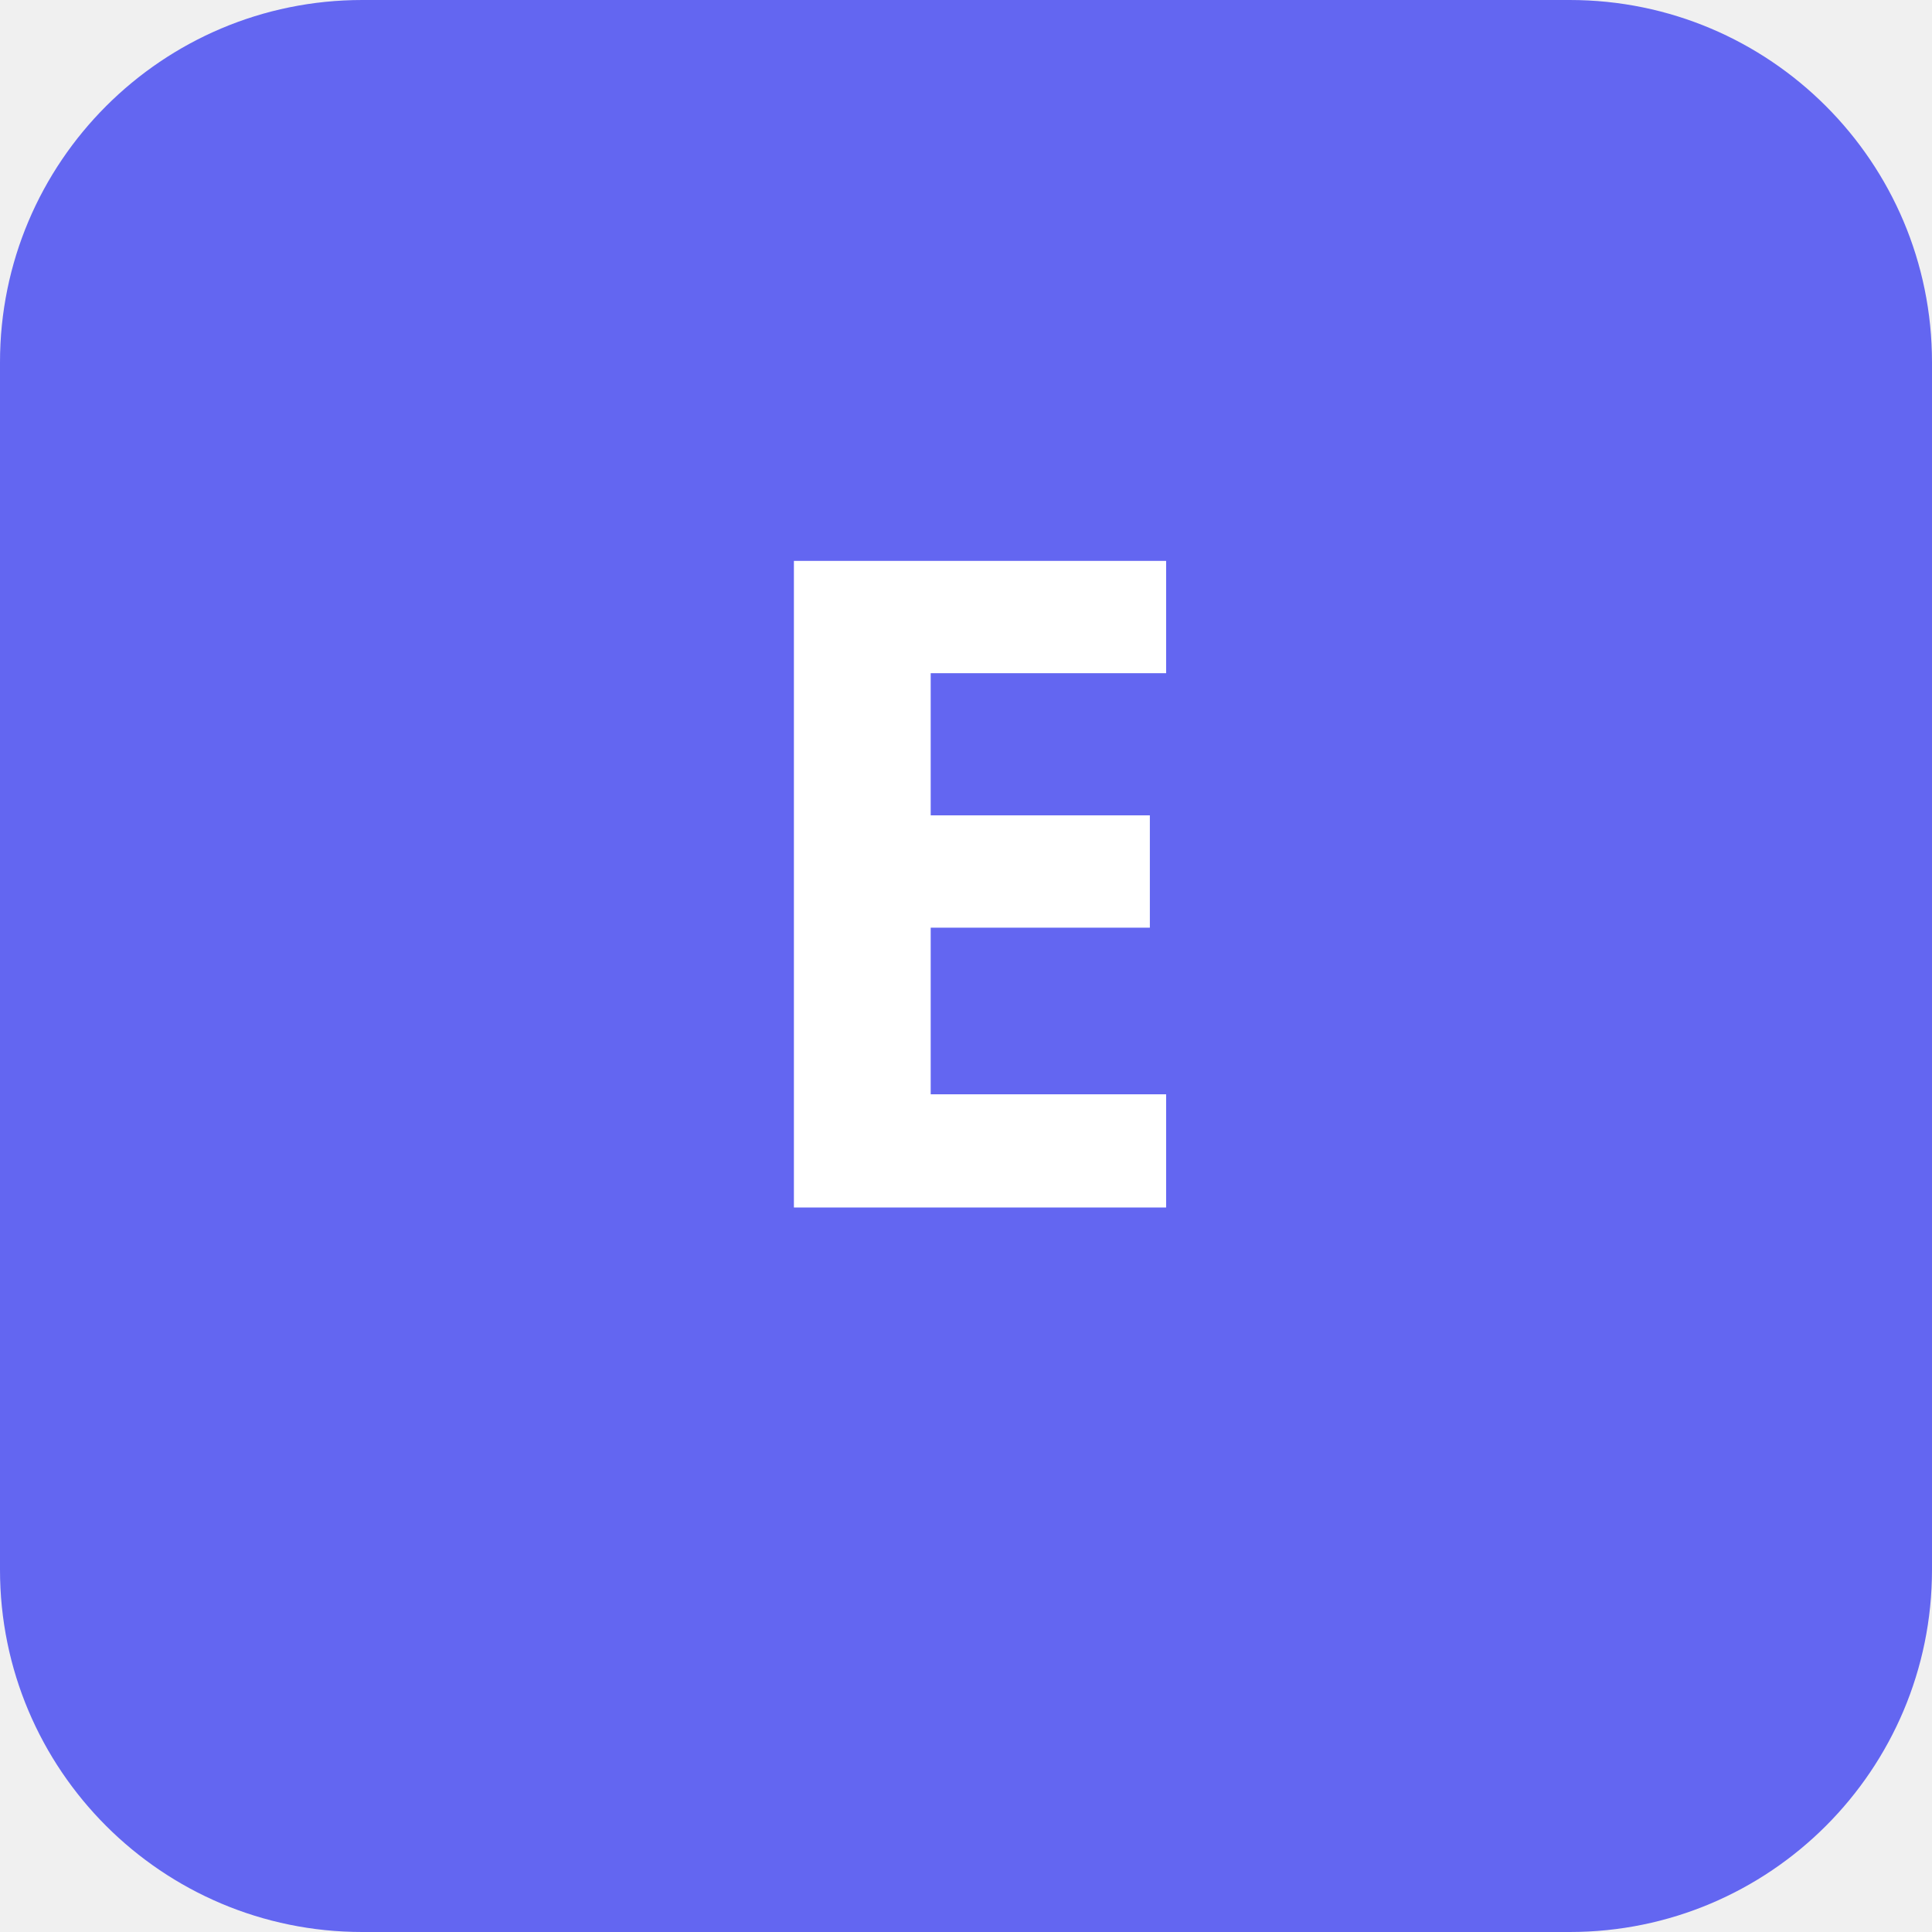
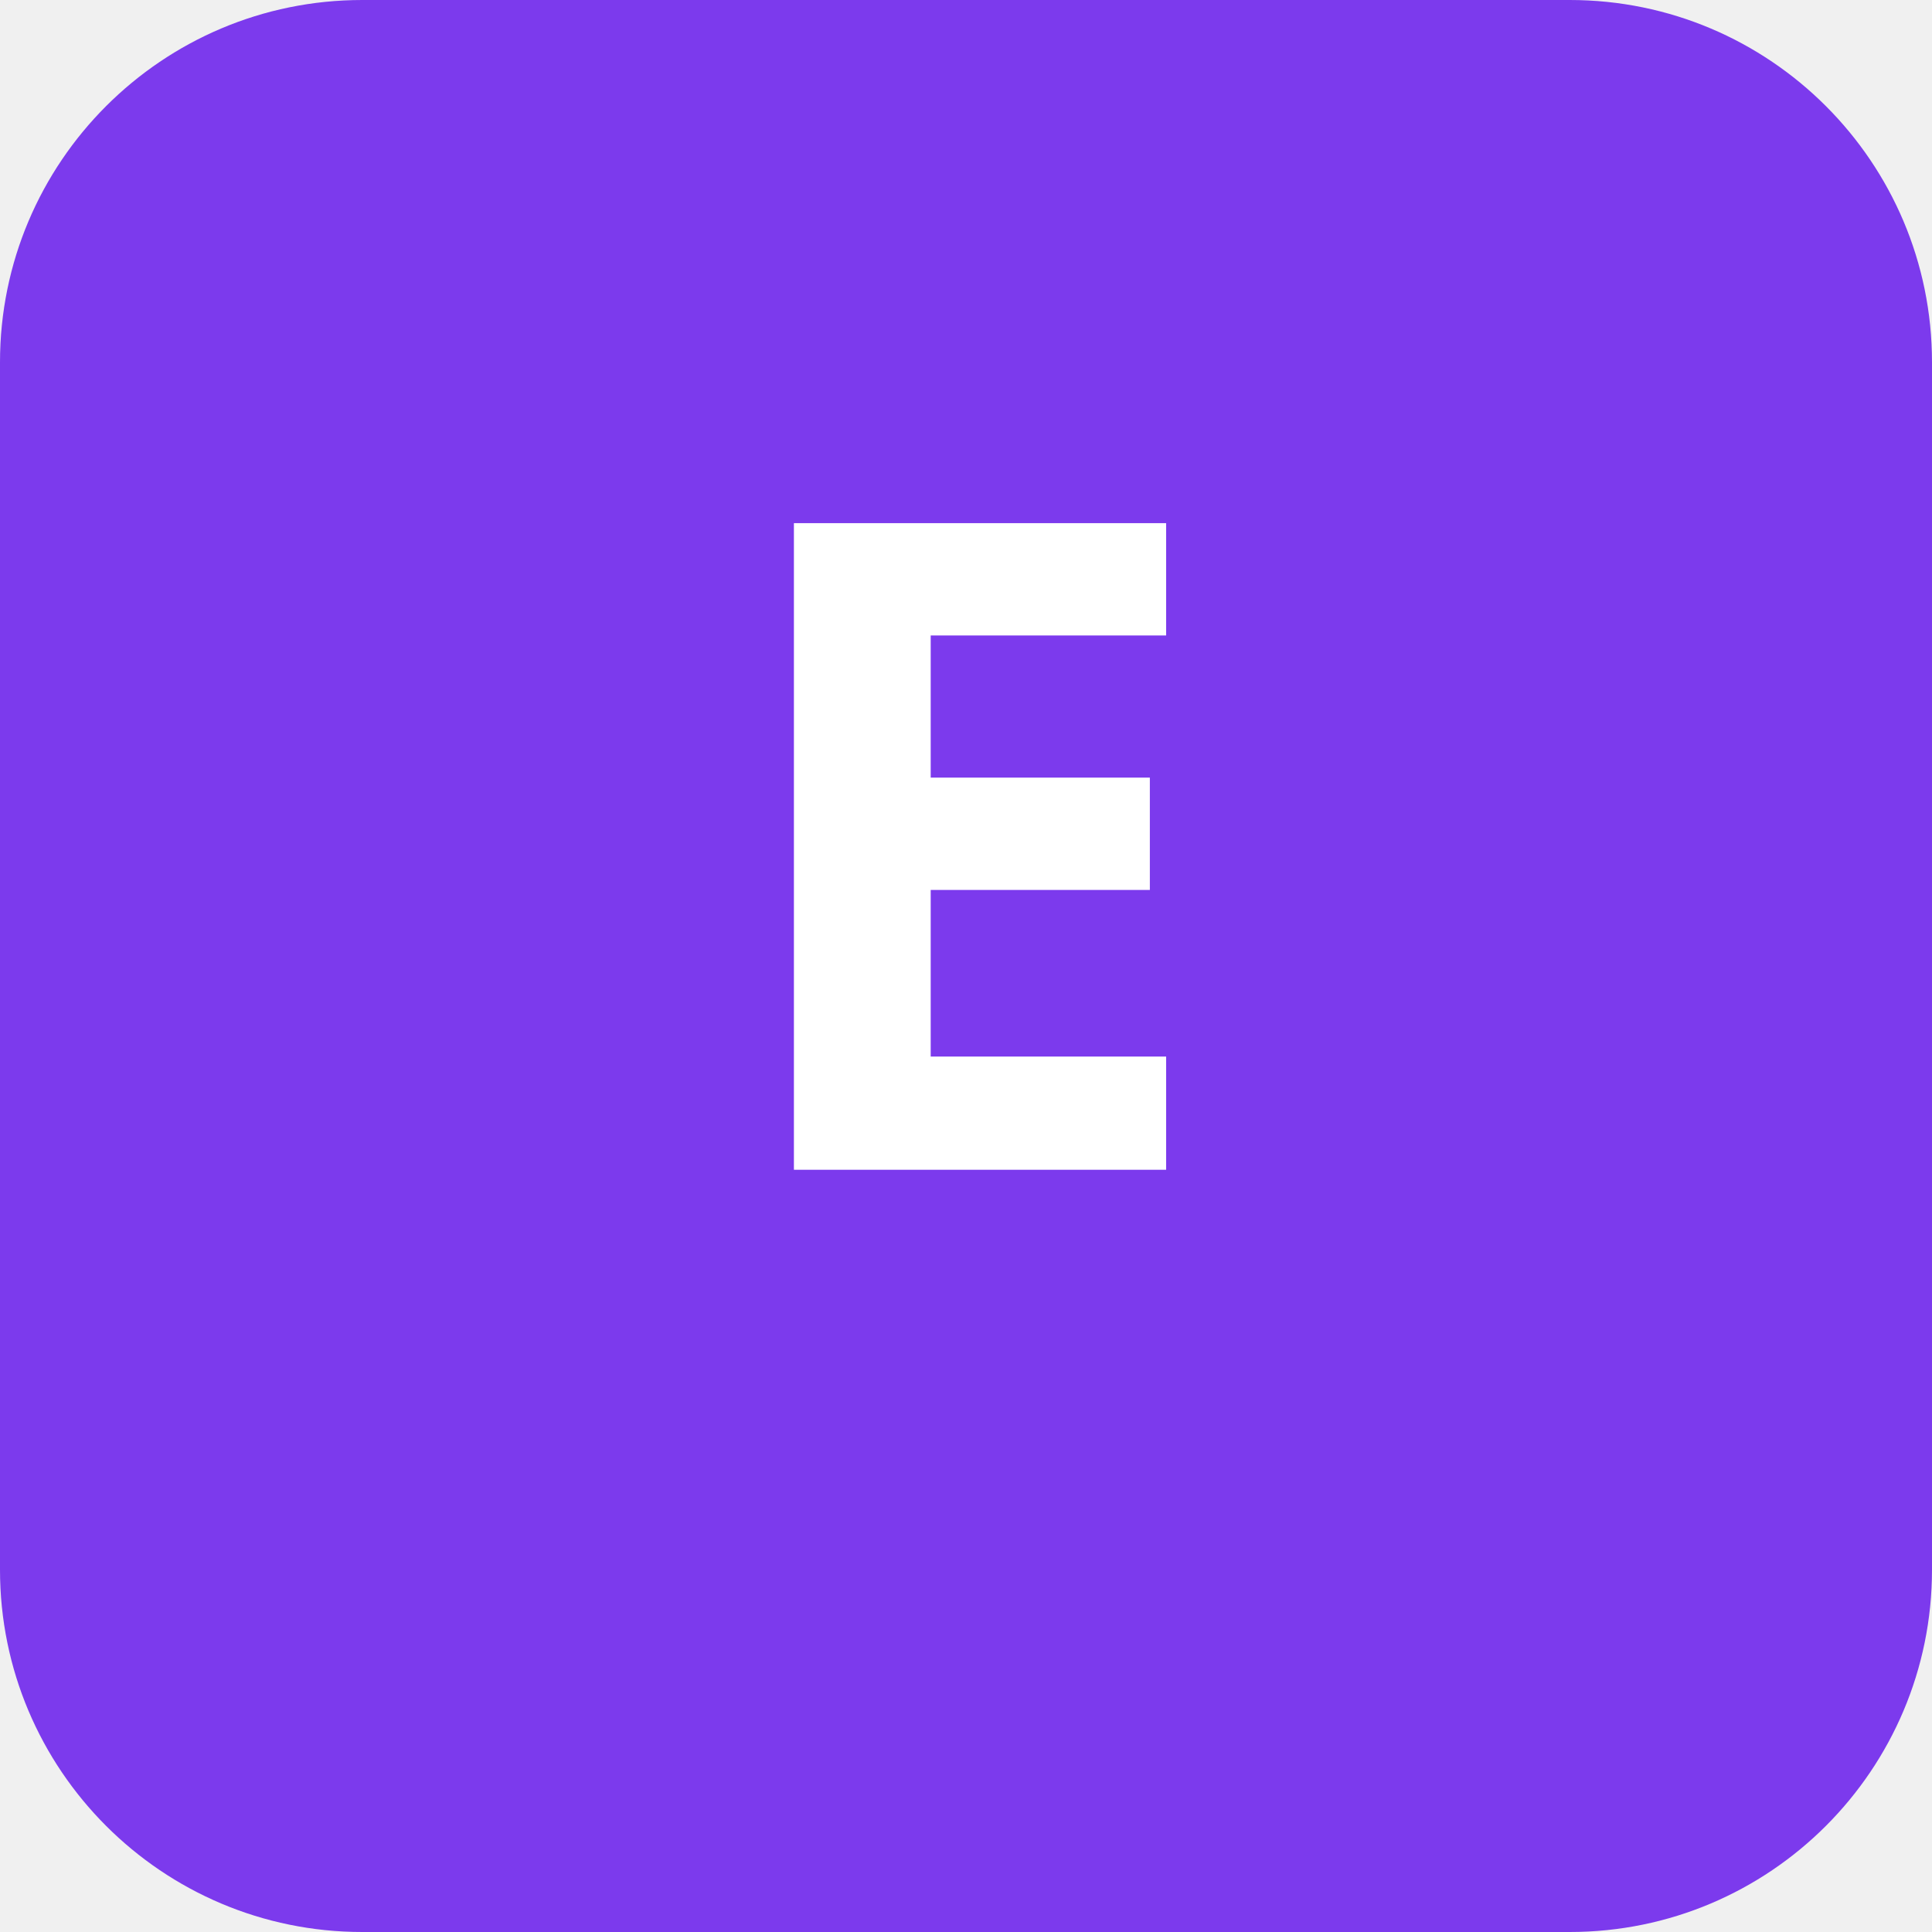
<svg xmlns="http://www.w3.org/2000/svg" viewBox="0 0 512 512" fill="none">
-   <rect width="512" height="512" rx="96" fill="#6366f1" />
-   <text x="256" y="320" text-anchor="middle" fill="white" font-family="system-ui,sans-serif" font-size="240" font-weight="700">E</text>
+   <rect width="512" height="512" rx="96" fill="#7c3aed" />
+   <text x="256" y="310" text-anchor="middle" fill="white" font-family="Nunito,system-ui,sans-serif" font-size="240" font-weight="800">E</text>
</svg>
